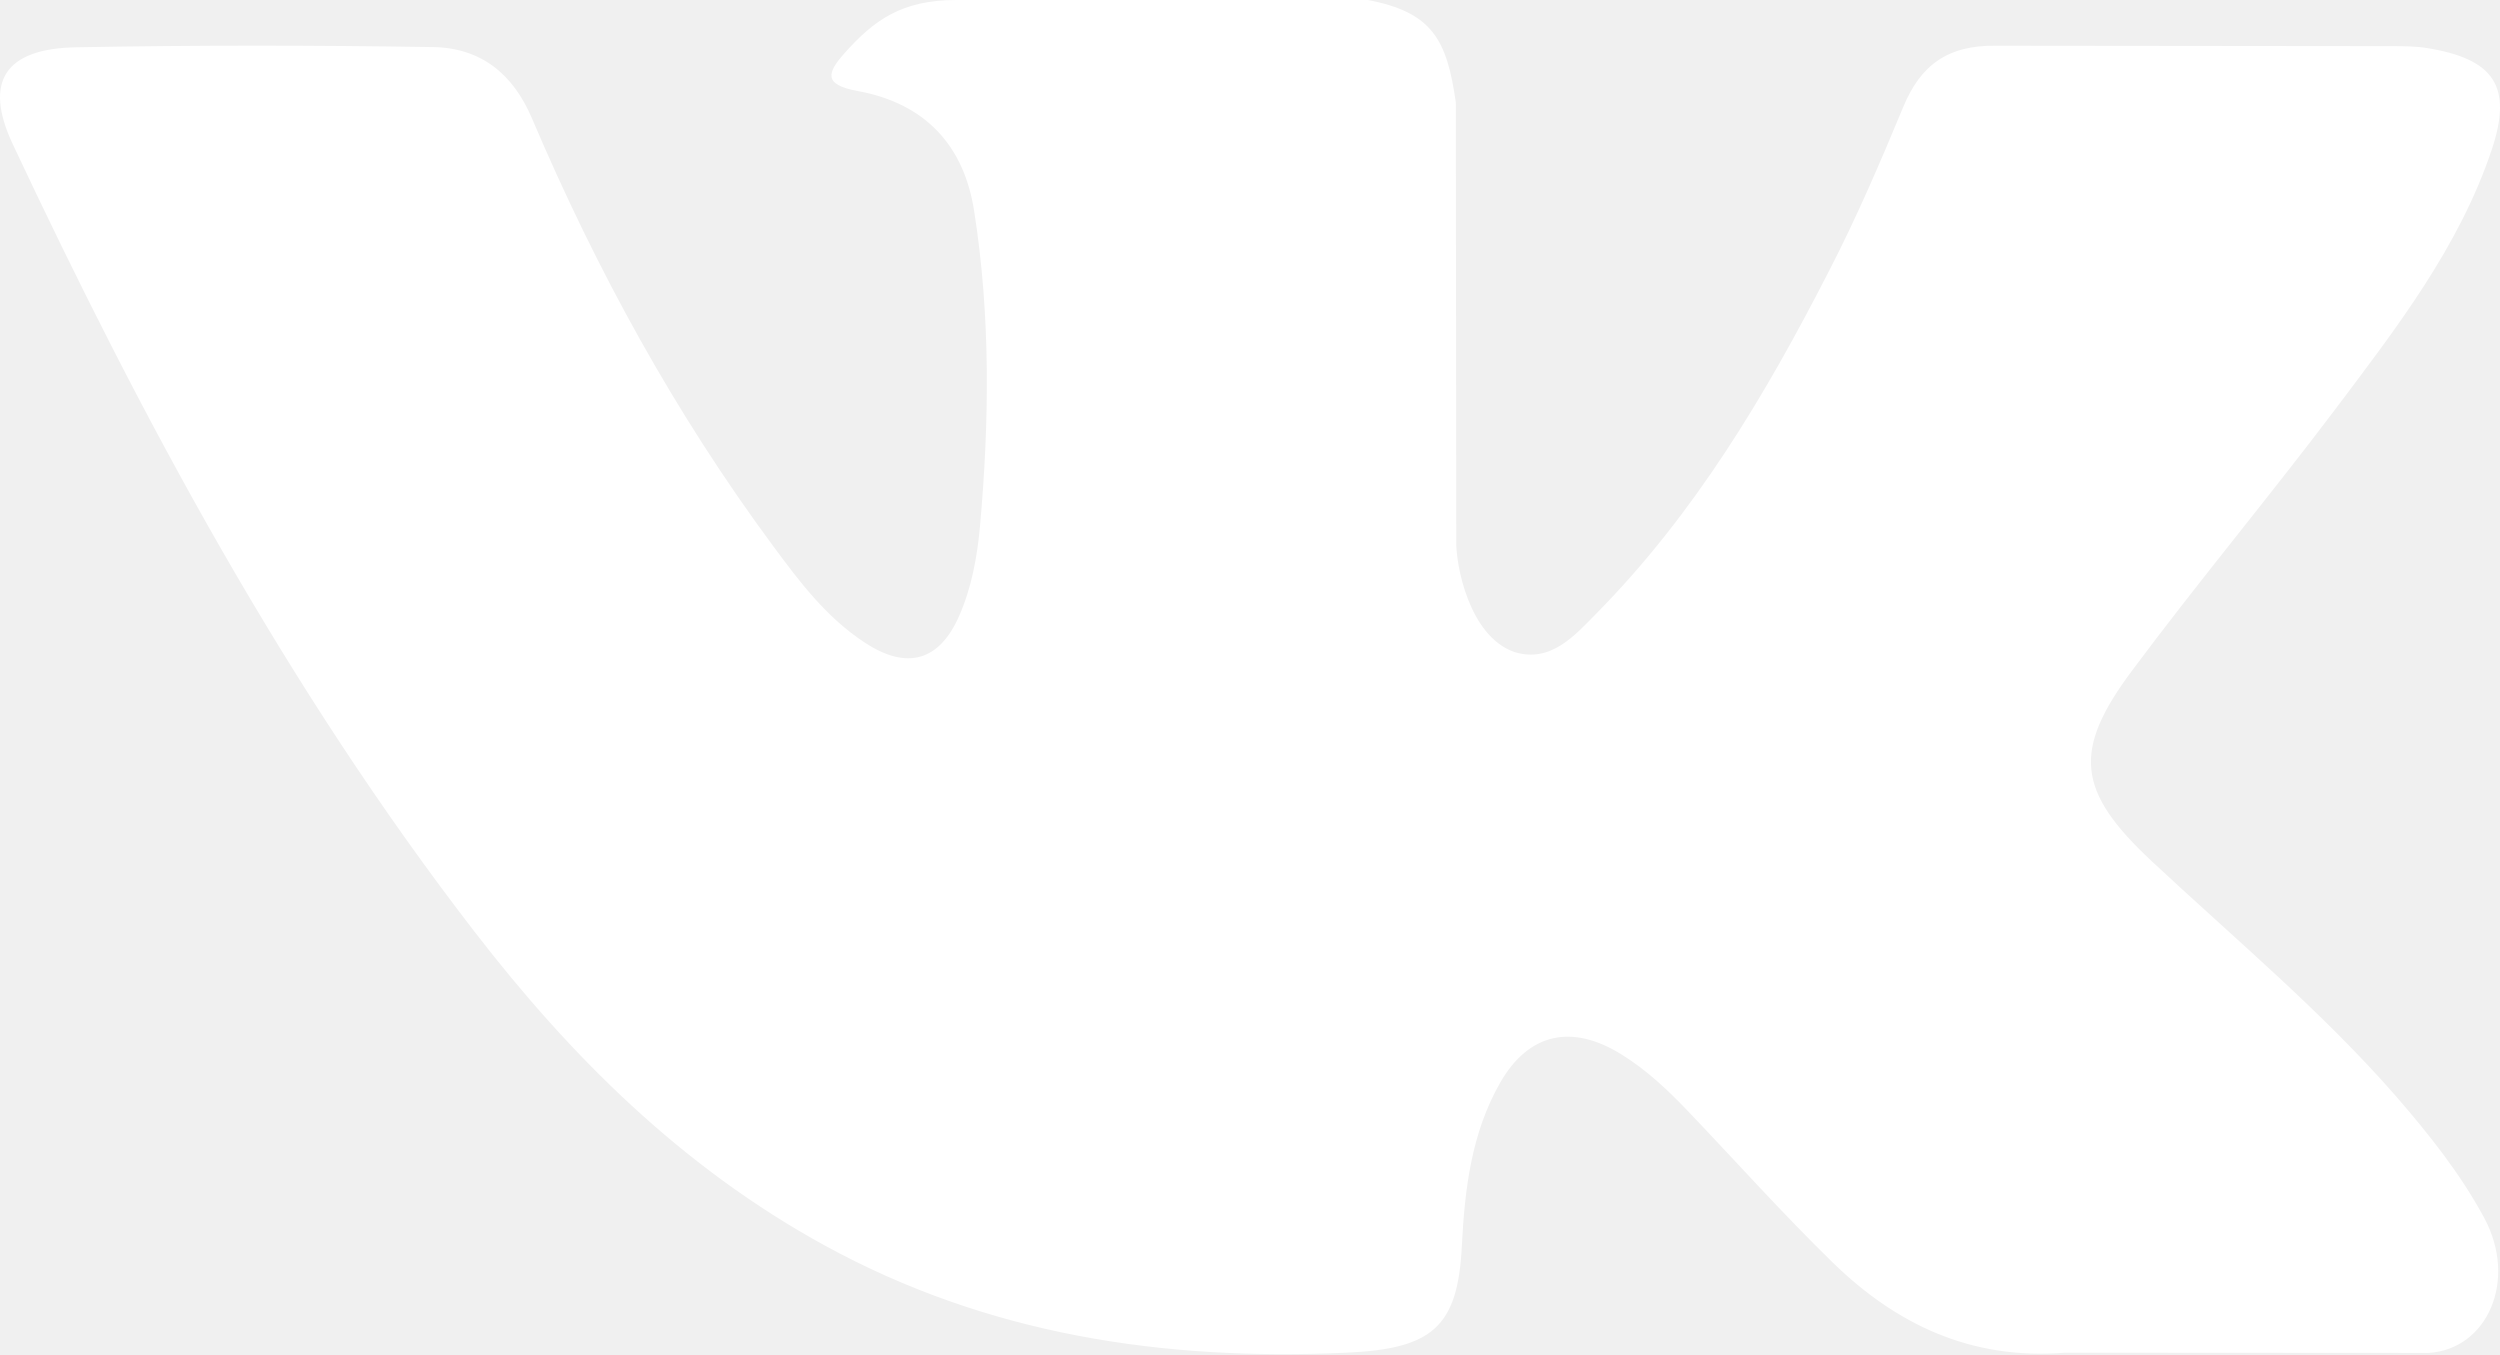
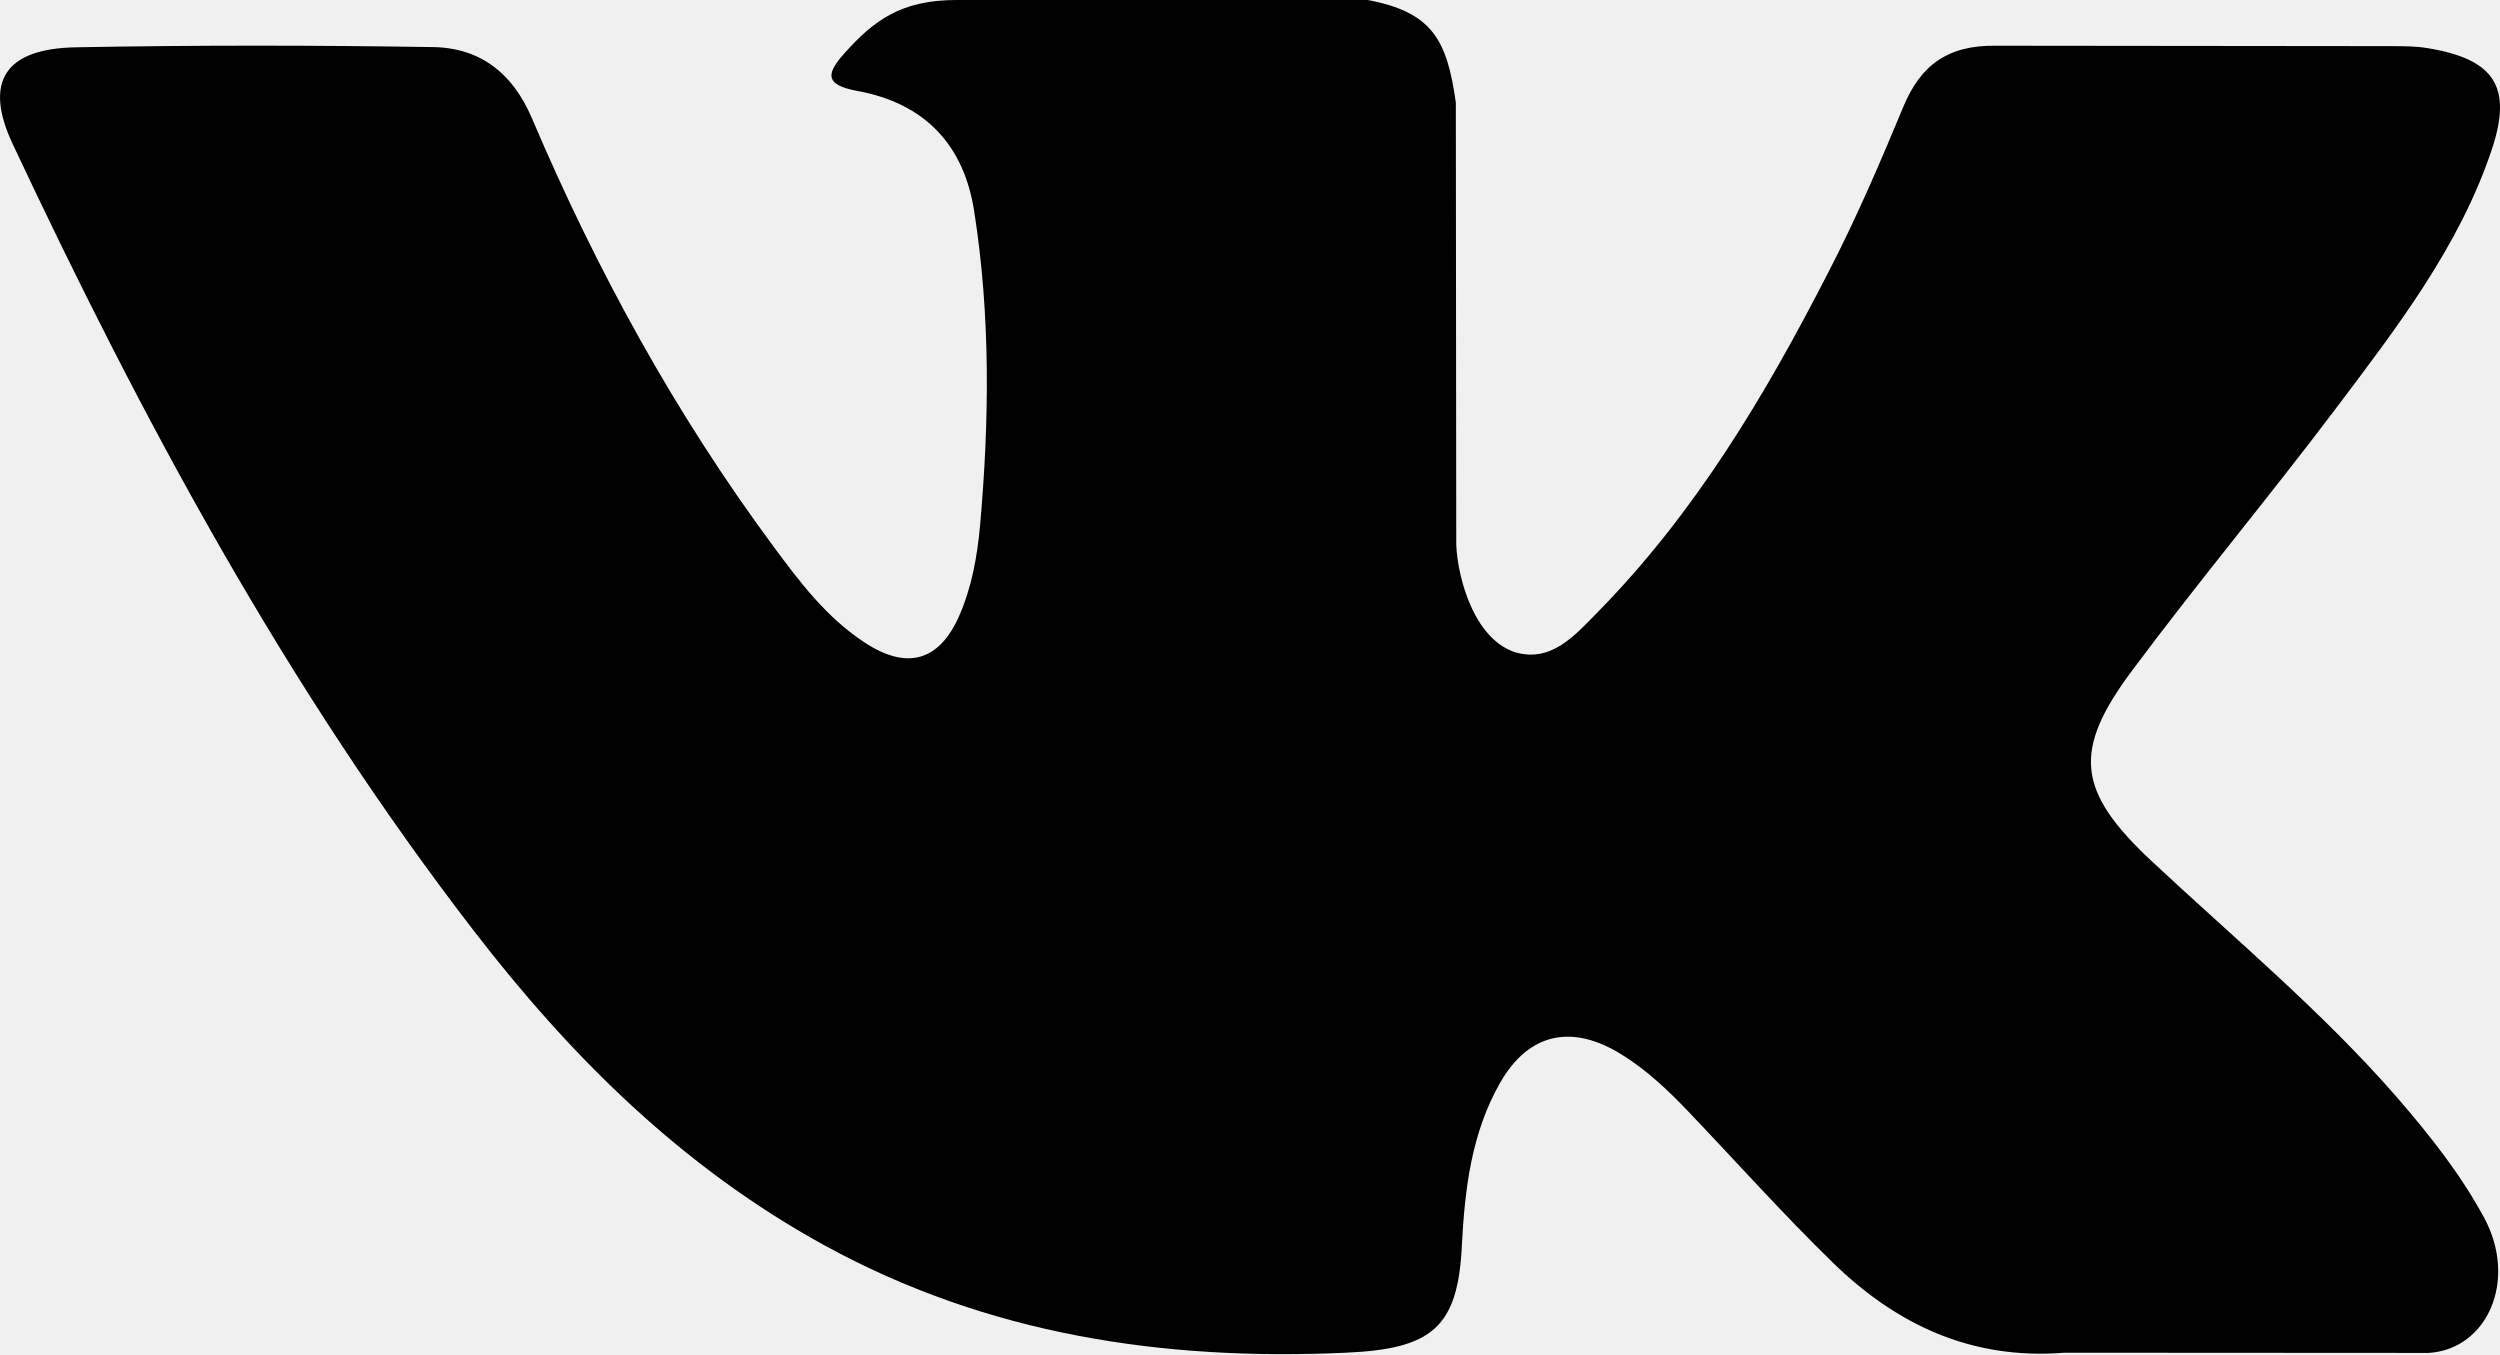
- <svg xmlns="http://www.w3.org/2000/svg" width="24" height="13" viewBox="0 0 24 13" fill="none">
-   <path fill-rule="evenodd" clip-rule="evenodd" d="M20.655 8.266C21.451 9.01 22.292 9.71 23.006 10.529C23.321 10.893 23.62 11.268 23.848 11.691C24.172 12.291 23.879 12.952 23.316 12.988L19.82 12.986C18.918 13.058 18.199 12.71 17.594 12.12C17.11 11.648 16.662 11.146 16.196 10.658C16.005 10.459 15.806 10.271 15.567 10.123C15.09 9.826 14.675 9.917 14.402 10.393C14.125 10.878 14.062 11.415 14.034 11.955C13.997 12.743 13.748 12.95 12.921 12.986C11.154 13.066 9.476 12.81 7.918 11.957C6.544 11.204 5.479 10.142 4.552 8.94C2.746 6.598 1.364 4.026 0.121 1.381C-0.158 0.785 0.046 0.465 0.733 0.454C1.874 0.433 3.014 0.434 4.156 0.452C4.62 0.459 4.926 0.713 5.105 1.132C5.723 2.585 6.478 3.967 7.426 5.247C7.678 5.588 7.935 5.929 8.302 6.169C8.707 6.435 9.016 6.347 9.207 5.915C9.328 5.641 9.381 5.345 9.408 5.052C9.498 4.042 9.51 3.033 9.352 2.027C9.255 1.399 8.885 0.992 8.23 0.873C7.896 0.812 7.946 0.693 8.107 0.511C8.388 0.196 8.653 0 9.18 0H13.131C13.753 0.118 13.891 0.385 13.976 0.984L13.98 5.185C13.973 5.417 14.101 6.106 14.537 6.259C14.887 6.368 15.117 6.101 15.326 5.889C16.273 4.928 16.948 3.792 17.551 2.616C17.819 2.099 18.049 1.562 18.272 1.025C18.437 0.627 18.697 0.431 19.165 0.439L22.968 0.443C23.081 0.443 23.195 0.444 23.304 0.462C23.945 0.567 24.121 0.831 23.923 1.43C23.611 2.369 23.004 3.152 22.411 3.939C21.777 4.779 21.099 5.59 20.47 6.435C19.892 7.207 19.938 7.596 20.655 8.266Z" fill="white" />
+ <svg xmlns="http://www.w3.org/2000/svg" width="24" height="13" viewBox="0 0 24 13">
+   <path fill-rule="evenodd" clip-rule="evenodd" d="M20.655 8.266C21.451 9.01 22.292 9.71 23.006 10.529C23.321 10.893 23.62 11.268 23.848 11.691C24.172 12.291 23.879 12.952 23.316 12.988L19.82 12.986C18.918 13.058 18.199 12.71 17.594 12.12C17.11 11.648 16.662 11.146 16.196 10.658C16.005 10.459 15.806 10.271 15.567 10.123C15.09 9.826 14.675 9.917 14.402 10.393C14.125 10.878 14.062 11.415 14.034 11.955C13.997 12.743 13.748 12.95 12.921 12.986C11.154 13.066 9.476 12.81 7.918 11.957C6.544 11.204 5.479 10.142 4.552 8.94C2.746 6.598 1.364 4.026 0.121 1.381C-0.158 0.785 0.046 0.465 0.733 0.454C1.874 0.433 3.014 0.434 4.156 0.452C4.62 0.459 4.926 0.713 5.105 1.132C5.723 2.585 6.478 3.967 7.426 5.247C7.678 5.588 7.935 5.929 8.302 6.169C8.707 6.435 9.016 6.347 9.207 5.915C9.328 5.641 9.381 5.345 9.408 5.052C9.498 4.042 9.51 3.033 9.352 2.027C9.255 1.399 8.885 0.992 8.23 0.873C7.896 0.812 7.946 0.693 8.107 0.511C8.388 0.196 8.653 0 9.18 0H13.131C13.753 0.118 13.891 0.385 13.976 0.984L13.98 5.185C13.973 5.417 14.101 6.106 14.537 6.259C14.887 6.368 15.117 6.101 15.326 5.889C16.273 4.928 16.948 3.792 17.551 2.616C17.819 2.099 18.049 1.562 18.272 1.025C18.437 0.627 18.697 0.431 19.165 0.439L22.968 0.443C23.081 0.443 23.195 0.444 23.304 0.462C23.945 0.567 24.121 0.831 23.923 1.43C23.611 2.369 23.004 3.152 22.411 3.939C21.777 4.779 21.099 5.59 20.47 6.435C19.892 7.207 19.938 7.596 20.655 8.266Z" />
</svg>
